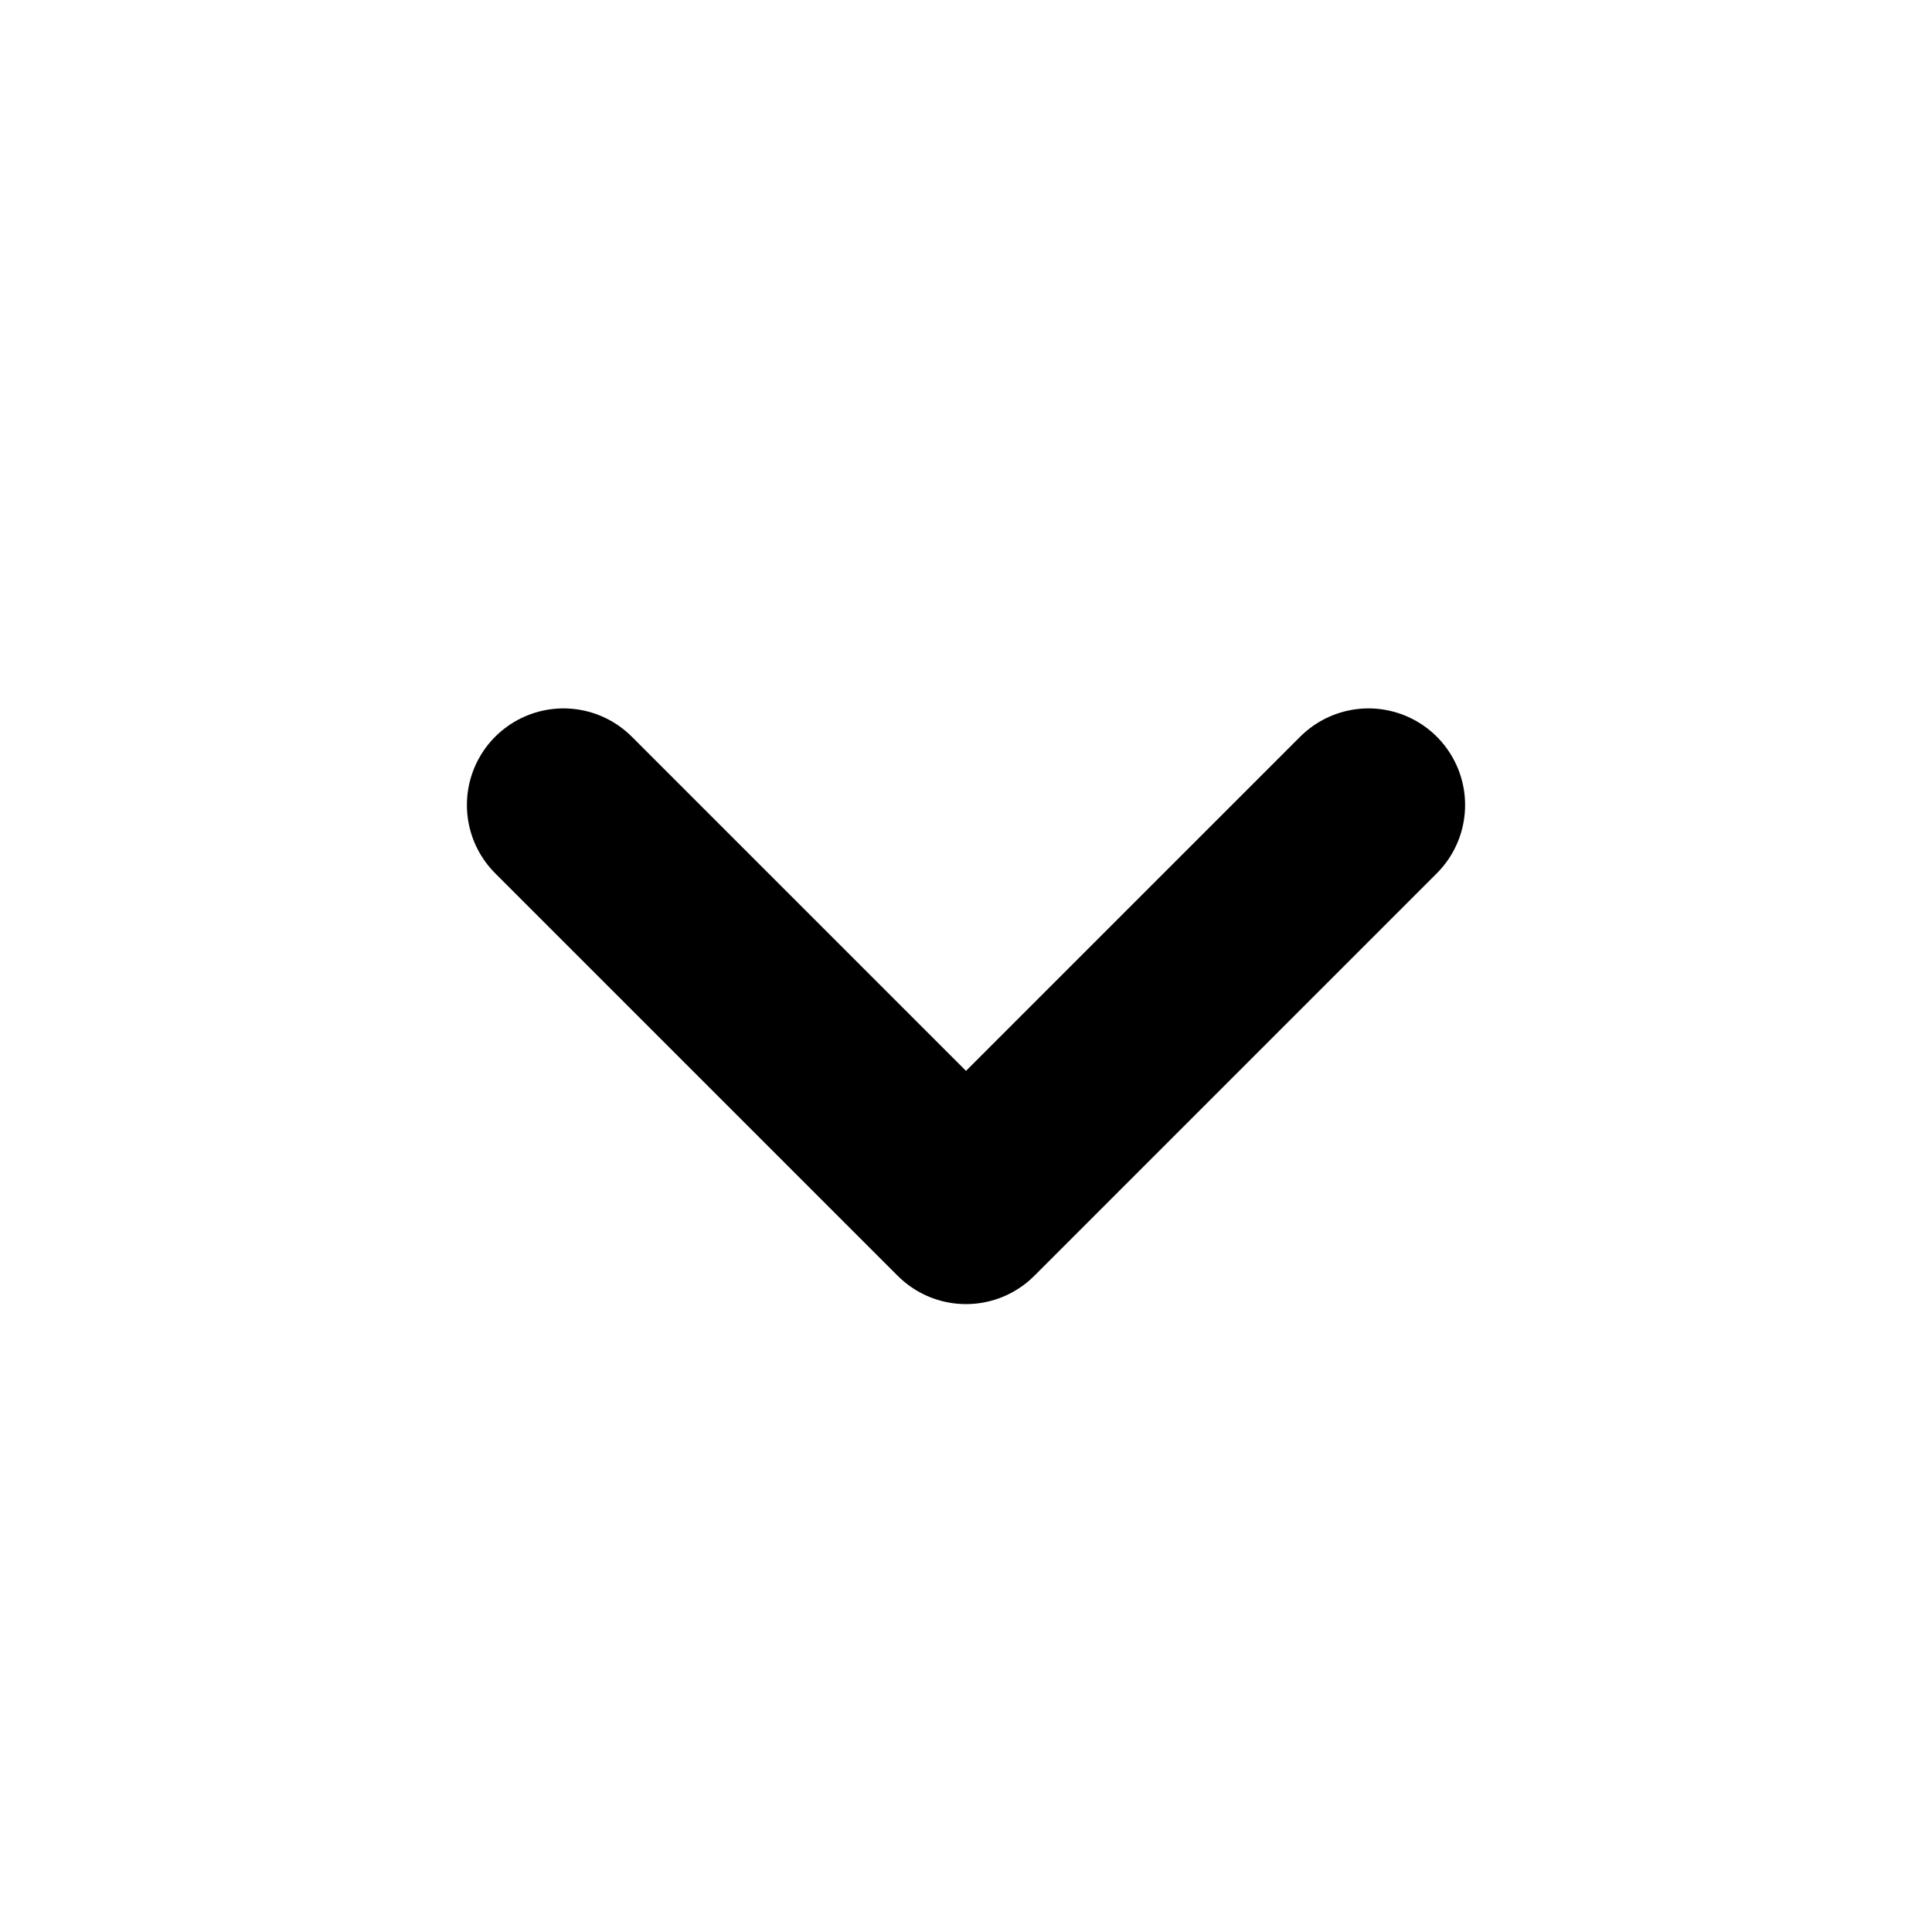
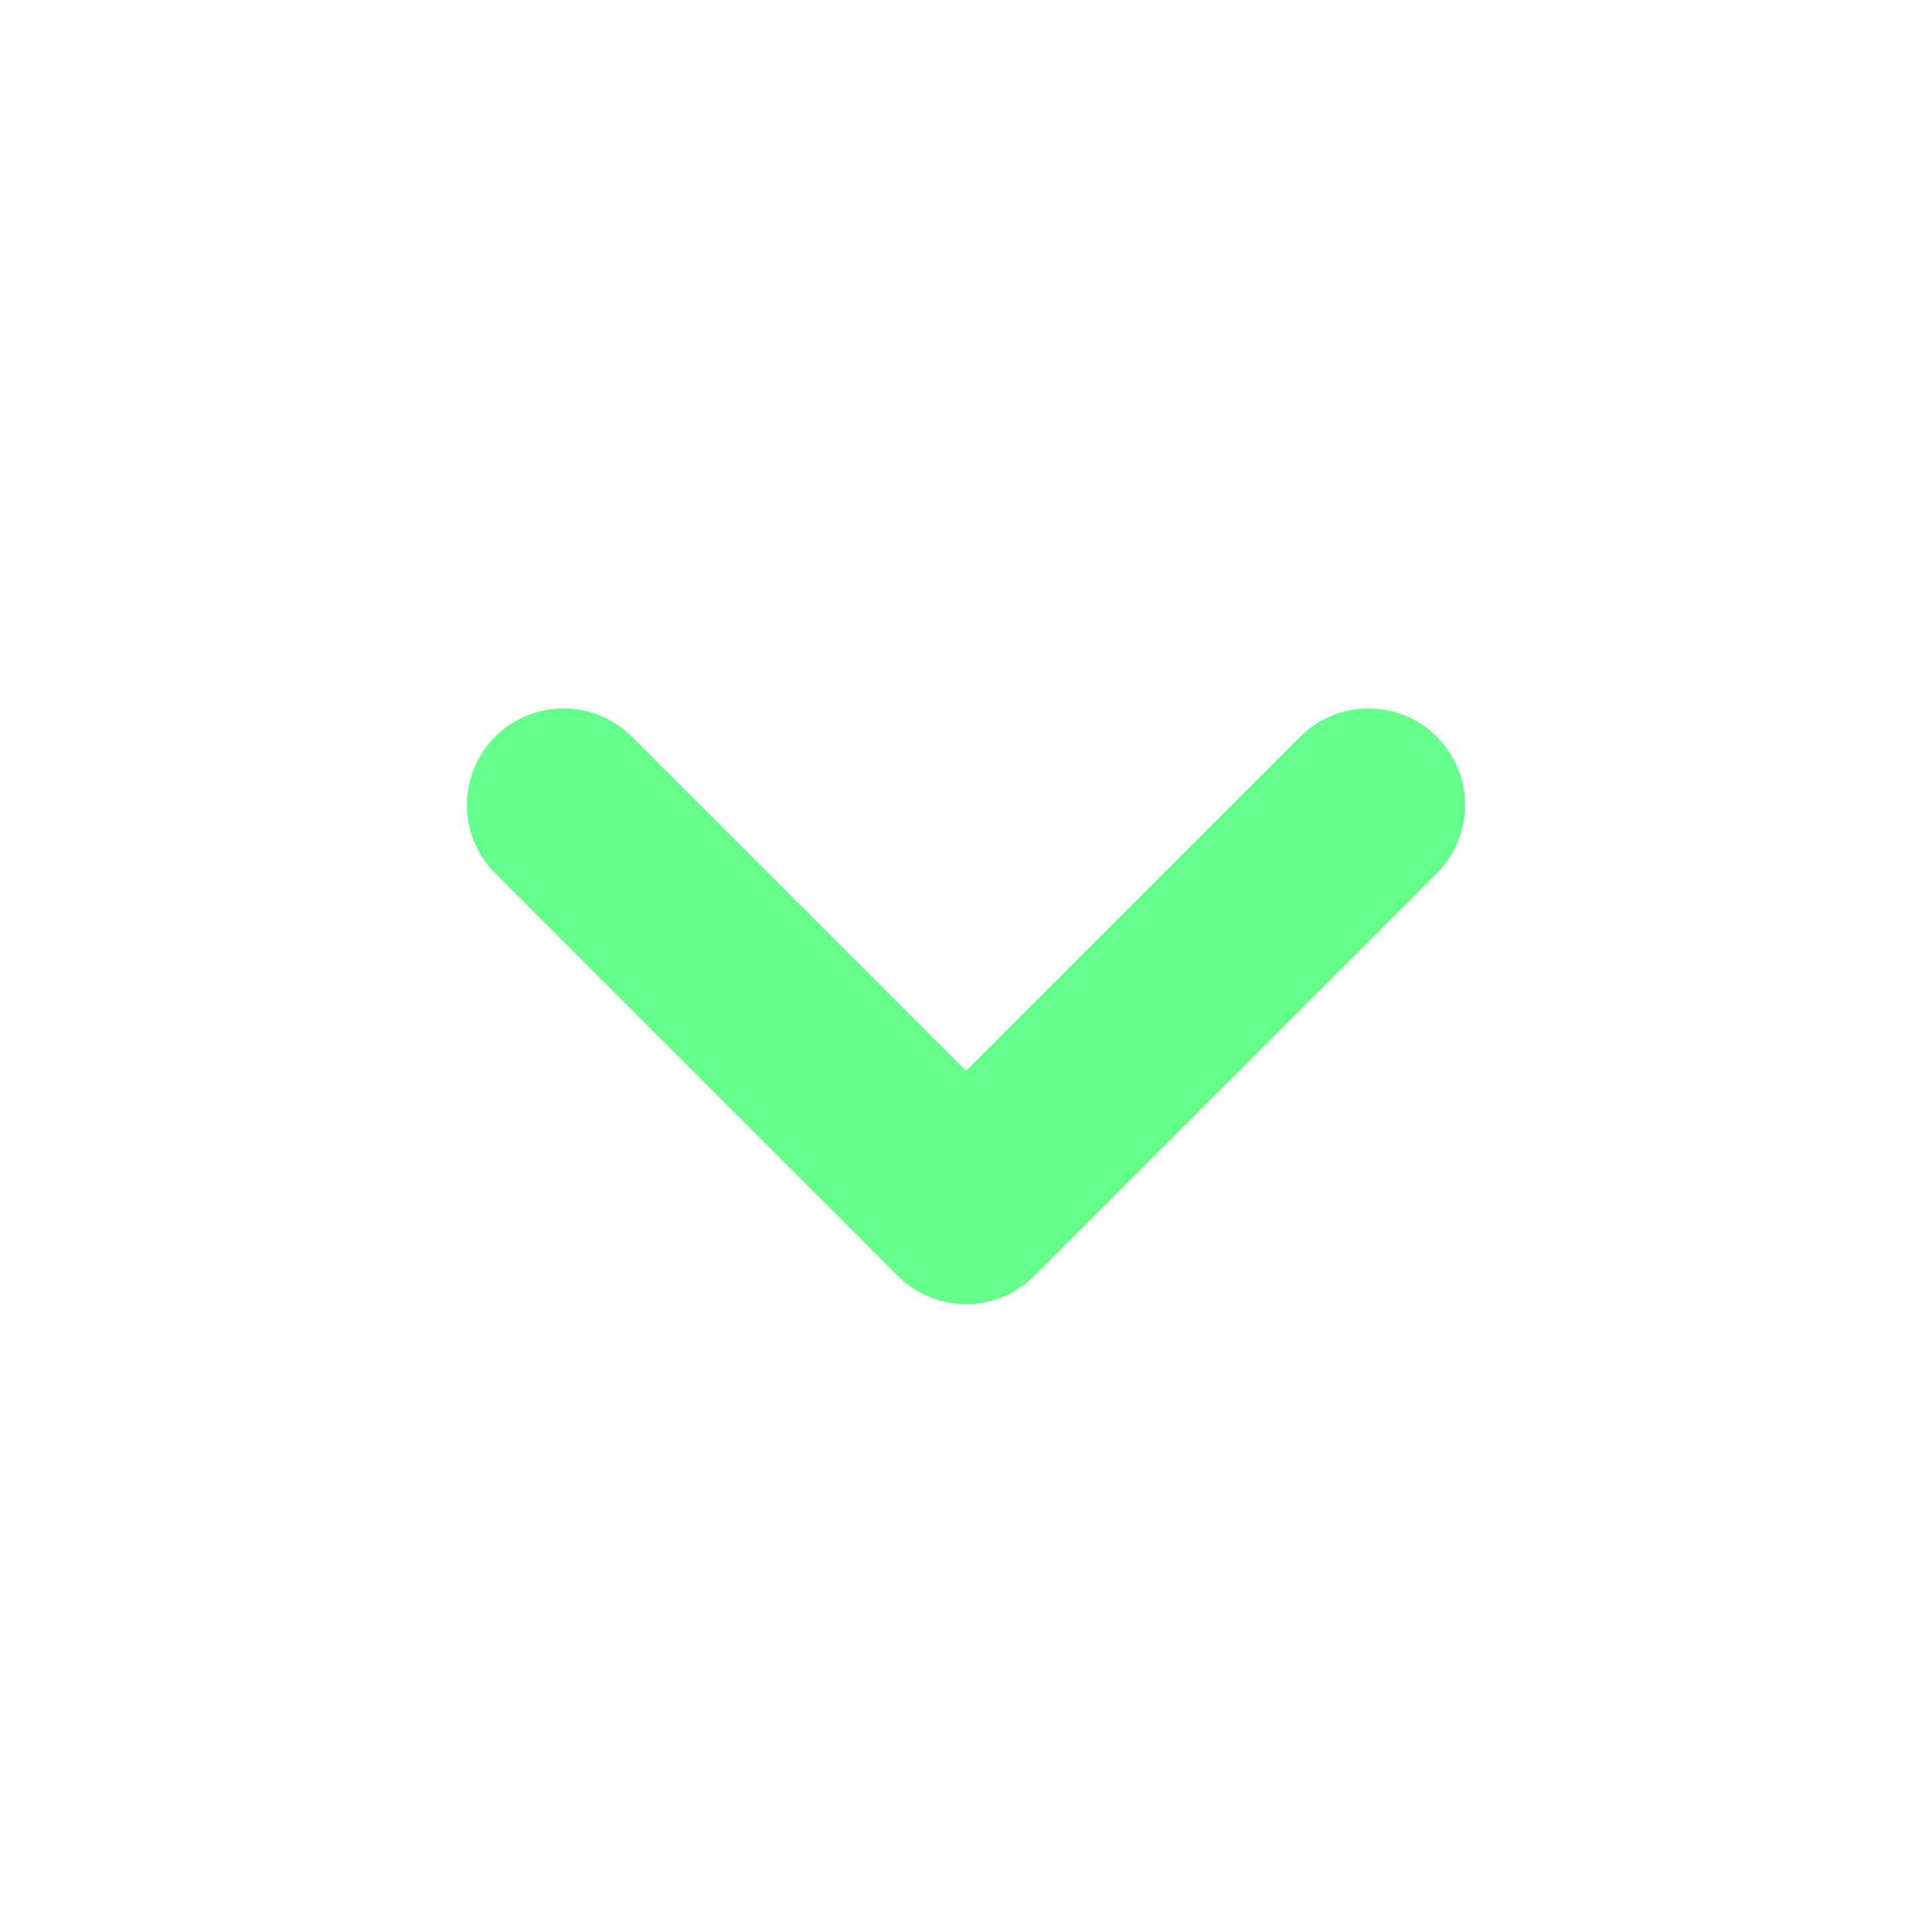
<svg xmlns="http://www.w3.org/2000/svg" width="64px" height="64px" viewBox="0 0 24.00 24.00" fill="none" stroke="#9efcaa">
  <g id="SVGRepo_bgCarrier" stroke-width="0" />
  <g id="SVGRepo_tracerCarrier" stroke-linecap="round" stroke-linejoin="round" />
  <g id="SVGRepo_iconCarrier">
-     <path d="M7 10L12 15L17 10" stroke="#000000" stroke-width="2.4" stroke-linecap="round" stroke-linejoin="round" />
+     <path d="M7 10L12 15L17 10" stroke="#64ff8b" stroke-width="2.4" stroke-linecap="round" stroke-linejoin="round" />
  </g>
</svg>
